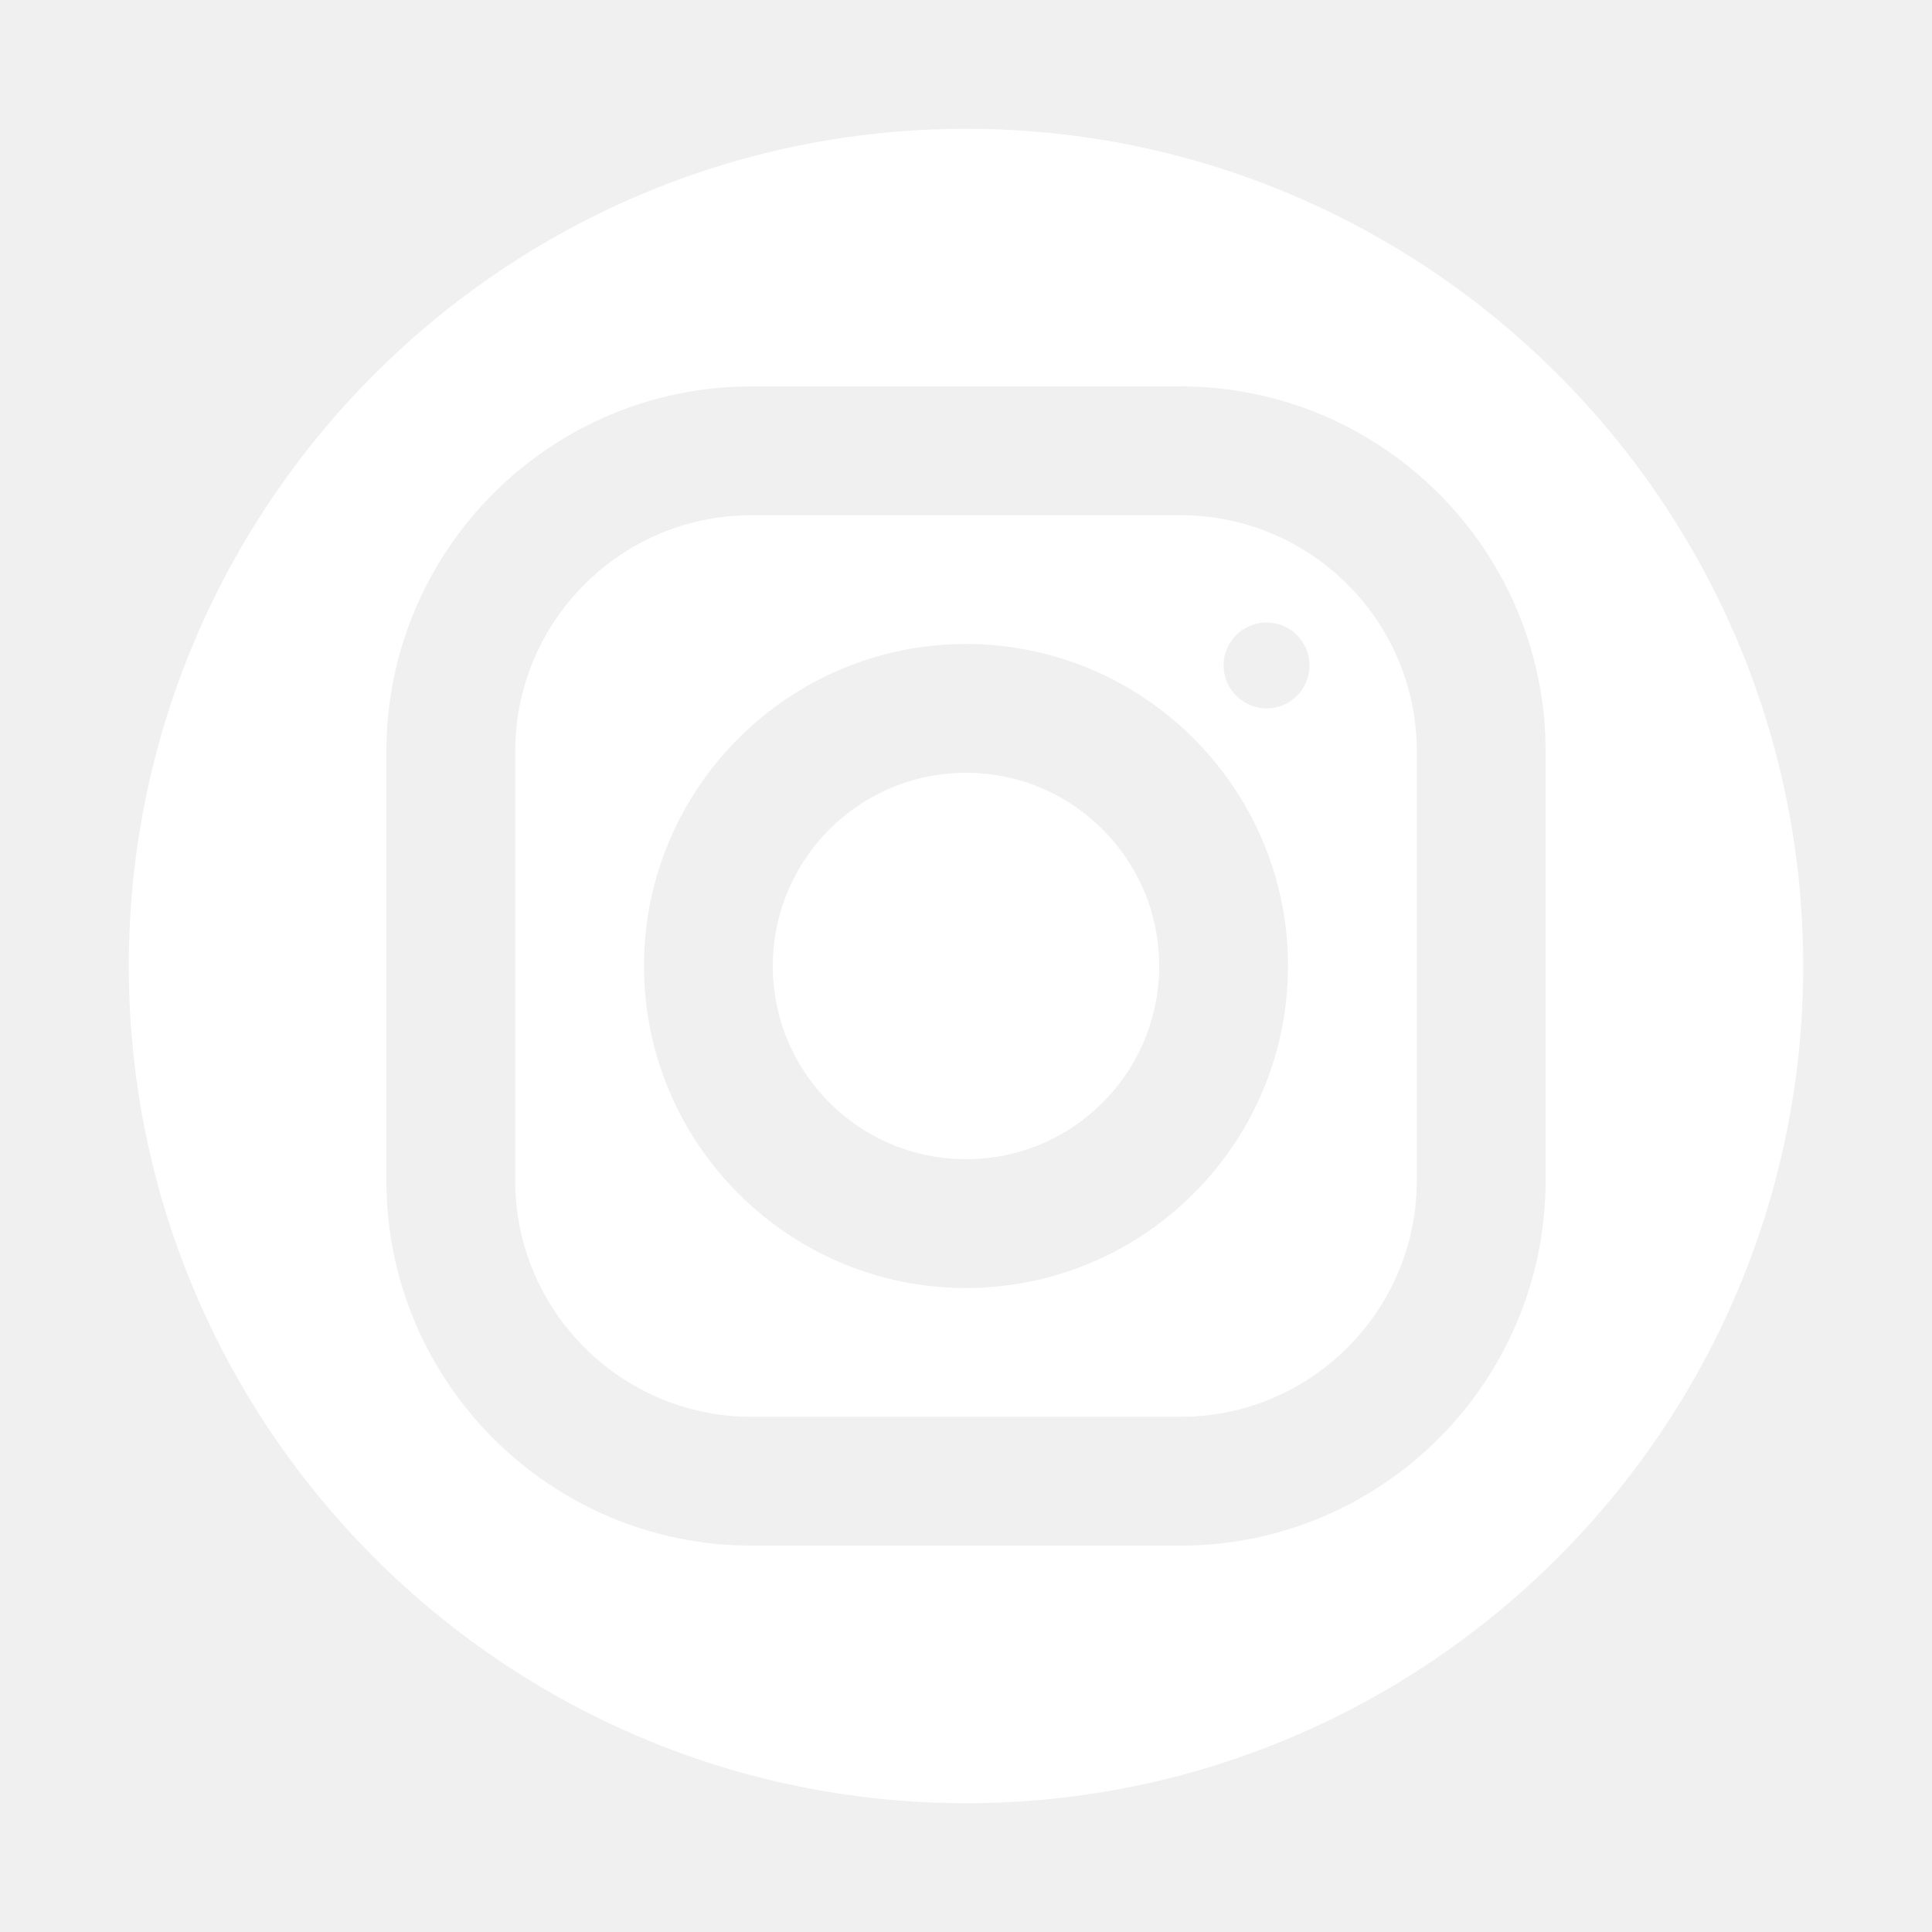
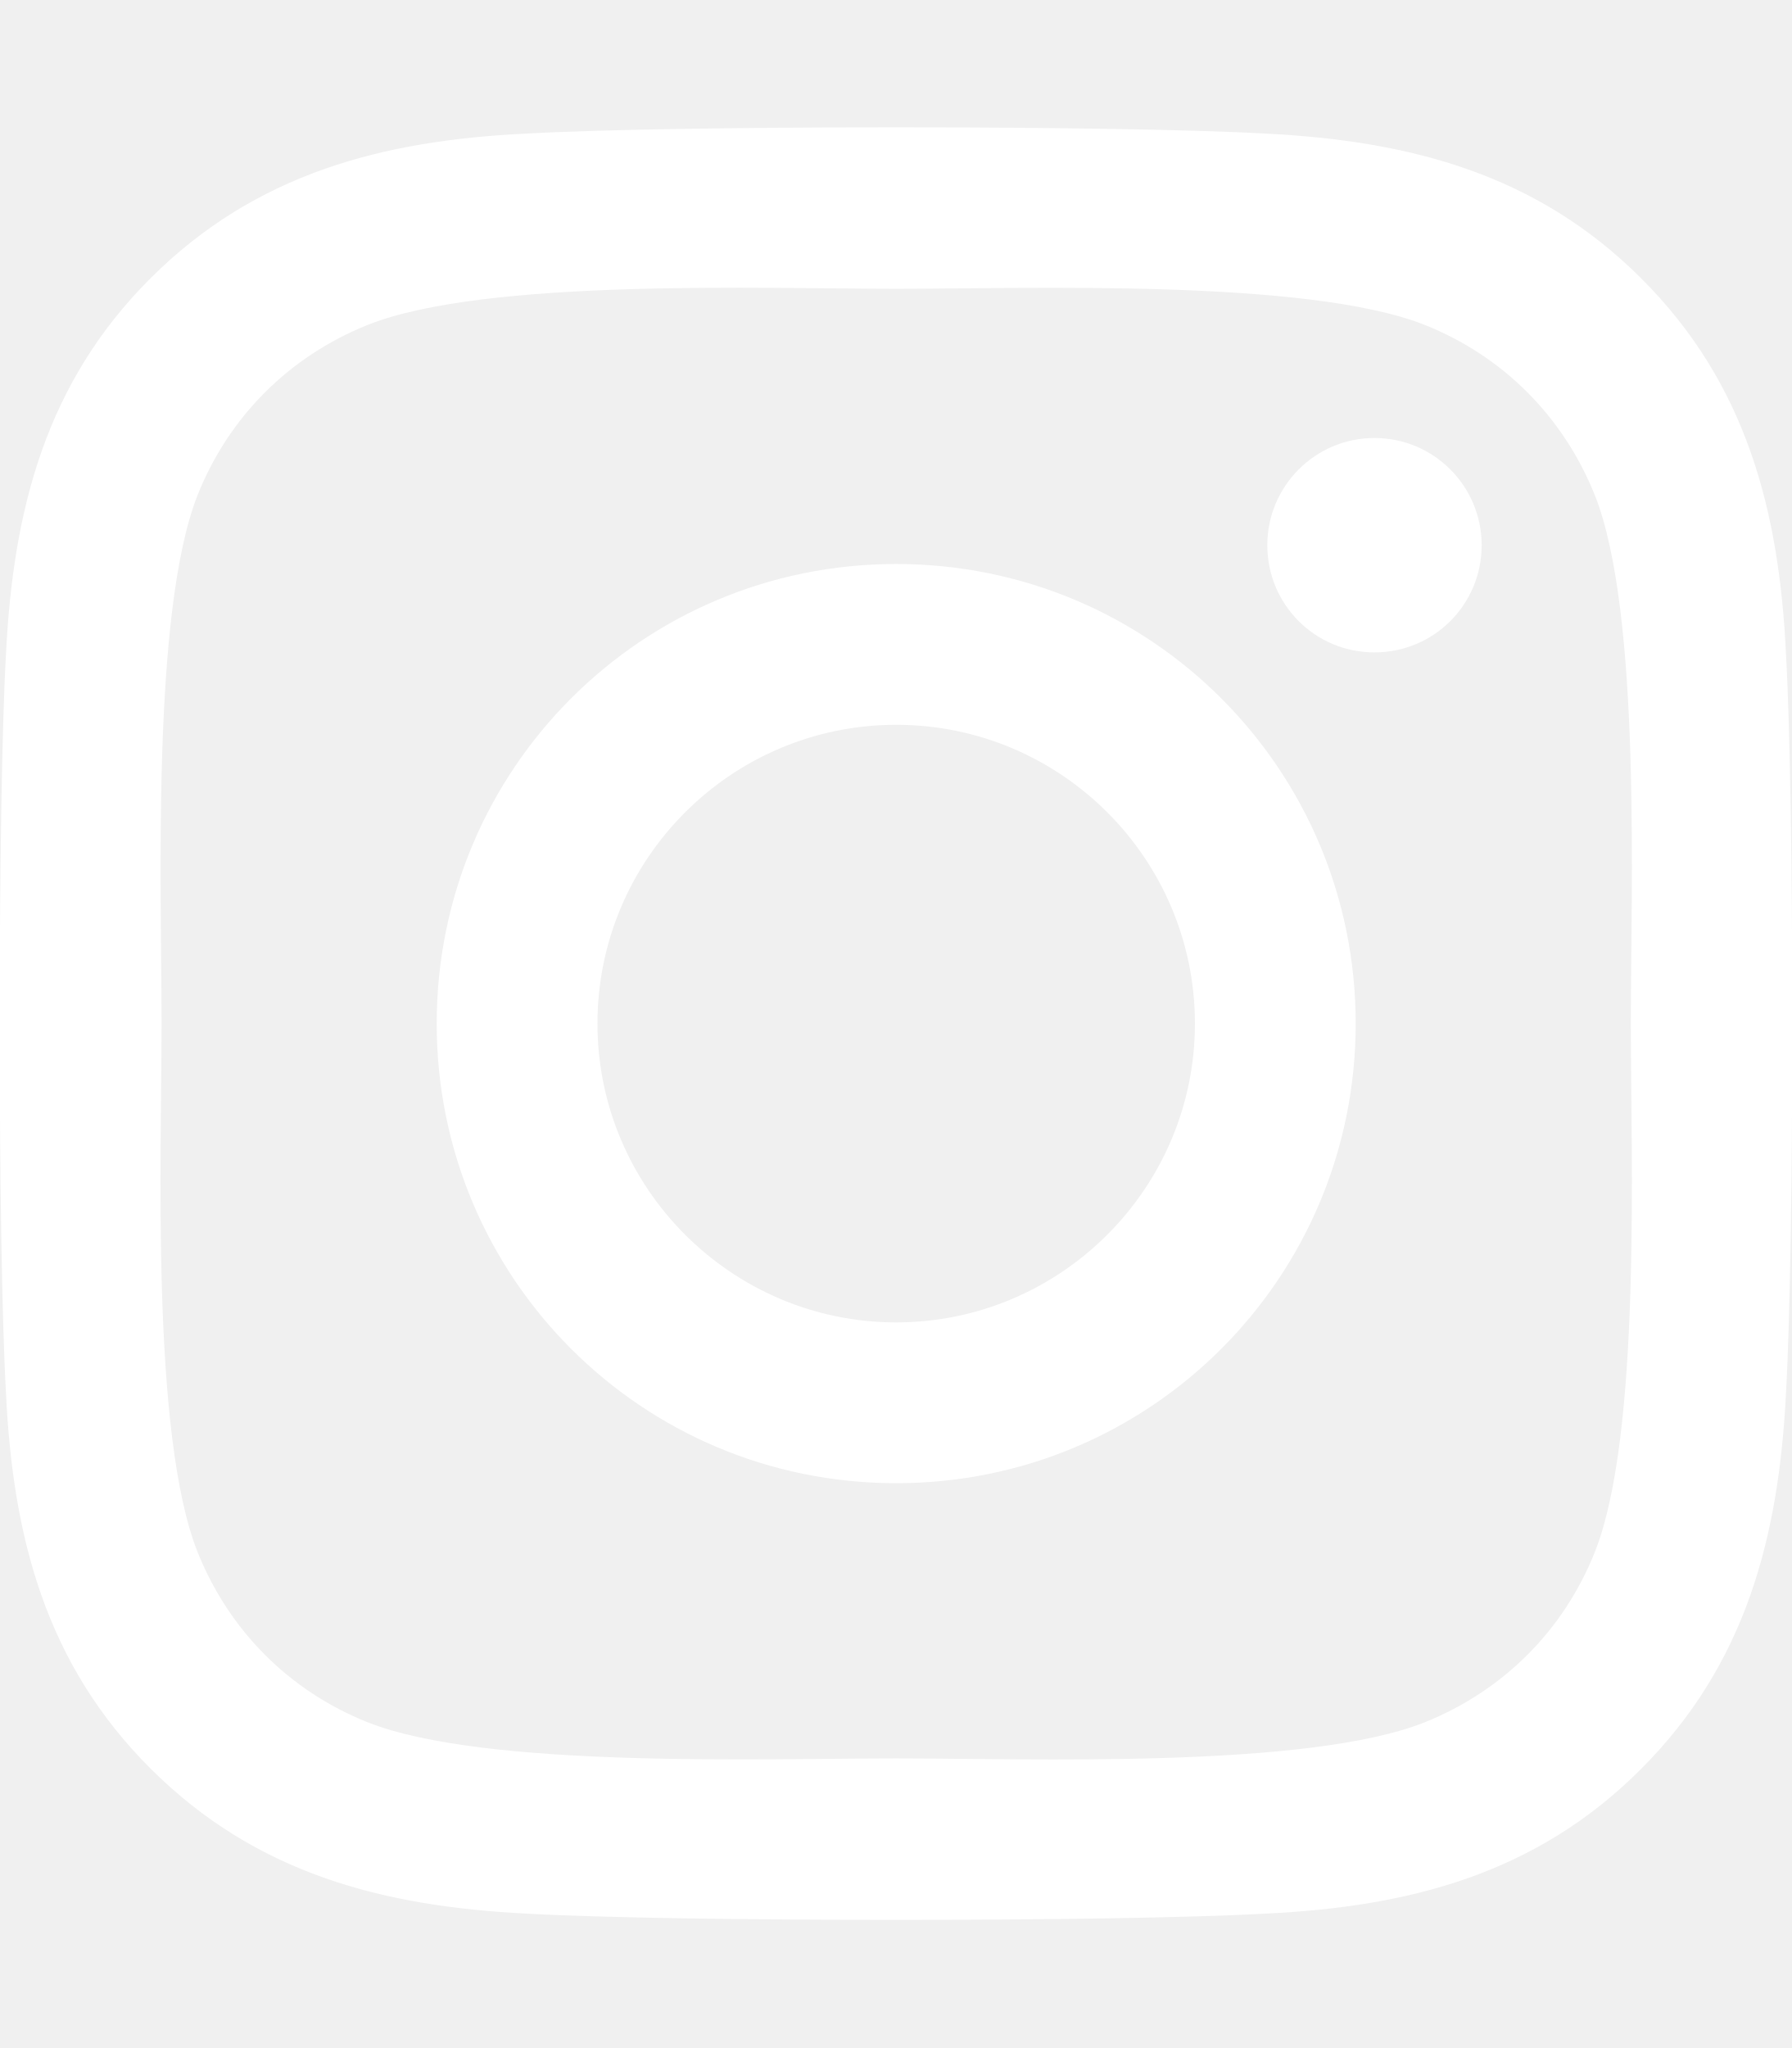
- <svg xmlns="http://www.w3.org/2000/svg" fill="#FFFFFF" viewBox="0 0 30 30" width="30px" height="30px">
-   <path d="M 15 2 C 7.832 2 2 7.832 2 15 C 2 22.168 7.832 28 15 28 C 22.168 28 28 22.168 28 15 C 28 7.832 22.168 2 15 2 z M 11.666 6 L 18.332 6 C 21.457 6 24 8.542 24 11.666 L 24 18.332 C 24 21.457 21.458 24 18.334 24 L 11.668 24 C 8.543 24 6 21.458 6 18.334 L 6 11.668 C 6 8.543 8.542 6 11.666 6 z M 11.666 8 C 9.645 8 8 9.646 8 11.668 L 8 18.334 C 8 20.355 9.646 22 11.668 22 L 18.334 22 C 20.355 22 22 20.354 22 18.332 L 22 11.666 C 22 9.645 20.354 8 18.332 8 L 11.666 8 z M 19.668 9.666 C 20.036 9.666 20.334 9.964 20.334 10.332 C 20.334 10.7 20.036 11 19.668 11 C 19.3 11 19 10.7 19 10.332 C 19 9.964 19.3 9.666 19.668 9.666 z M 15 10 C 17.757 10 20 12.243 20 15 C 20 17.757 17.757 20 15 20 C 12.243 20 10 17.757 10 15 C 10 12.243 12.243 10 15 10 z M 15 12 A 3 3 0 0 0 15 18 A 3 3 0 0 0 15 12 z" />
+ <svg xmlns="http://www.w3.org/2000/svg" viewBox="0 0 448 512">
+   <path fill="#ffffff" d="M224.1 141c-63.6 0-114.9 51.3-114.9 114.9s51.3 114.9 114.9 114.9S339 319.5 339 255.9 287.7 141 224.1 141zm0 189.6c-41.1 0-74.7-33.5-74.7-74.7s33.5-74.7 74.7-74.7 74.7 33.5 74.7 74.7-33.6 74.7-74.7 74.7zm146.4-194.3c0 14.9-12 26.8-26.8 26.8-14.9 0-26.8-12-26.8-26.8s12-26.8 26.8-26.8 26.8 12 26.8 26.8zm76.1 27.2c-1.7-35.9-9.9-67.7-36.2-93.9-26.2-26.2-58-34.4-93.9-36.2-37-2.1-147.9-2.1-184.9 0-35.8 1.7-67.6 9.9-93.9 36.1s-34.4 58-36.2 93.9c-2.1 37-2.1 147.9 0 184.9 1.7 35.9 9.9 67.7 36.2 93.9s58 34.4 93.9 36.2c37 2.1 147.9 2.1 184.9 0 35.9-1.7 67.7-9.9 93.9-36.2 26.2-26.2 34.4-58 36.2-93.9 2.1-37 2.1-147.8 0-184.8zM398.8 388c-7.8 19.6-22.9 34.7-42.6 42.6-29.5 11.7-99.5 9-132.1 9s-102.7 2.6-132.1-9c-19.6-7.8-34.7-22.9-42.6-42.6-11.7-29.5-9-99.5-9-132.1s-2.6-102.7 9-132.1c7.8-19.6 22.9-34.7 42.6-42.6 29.5-11.7 99.5-9 132.1-9s102.7-2.6 132.1 9c19.6 7.8 34.7 22.9 42.6 42.6 11.7 29.5 9 99.5 9 132.1s2.7 102.7-9 132.1z" />
</svg>
